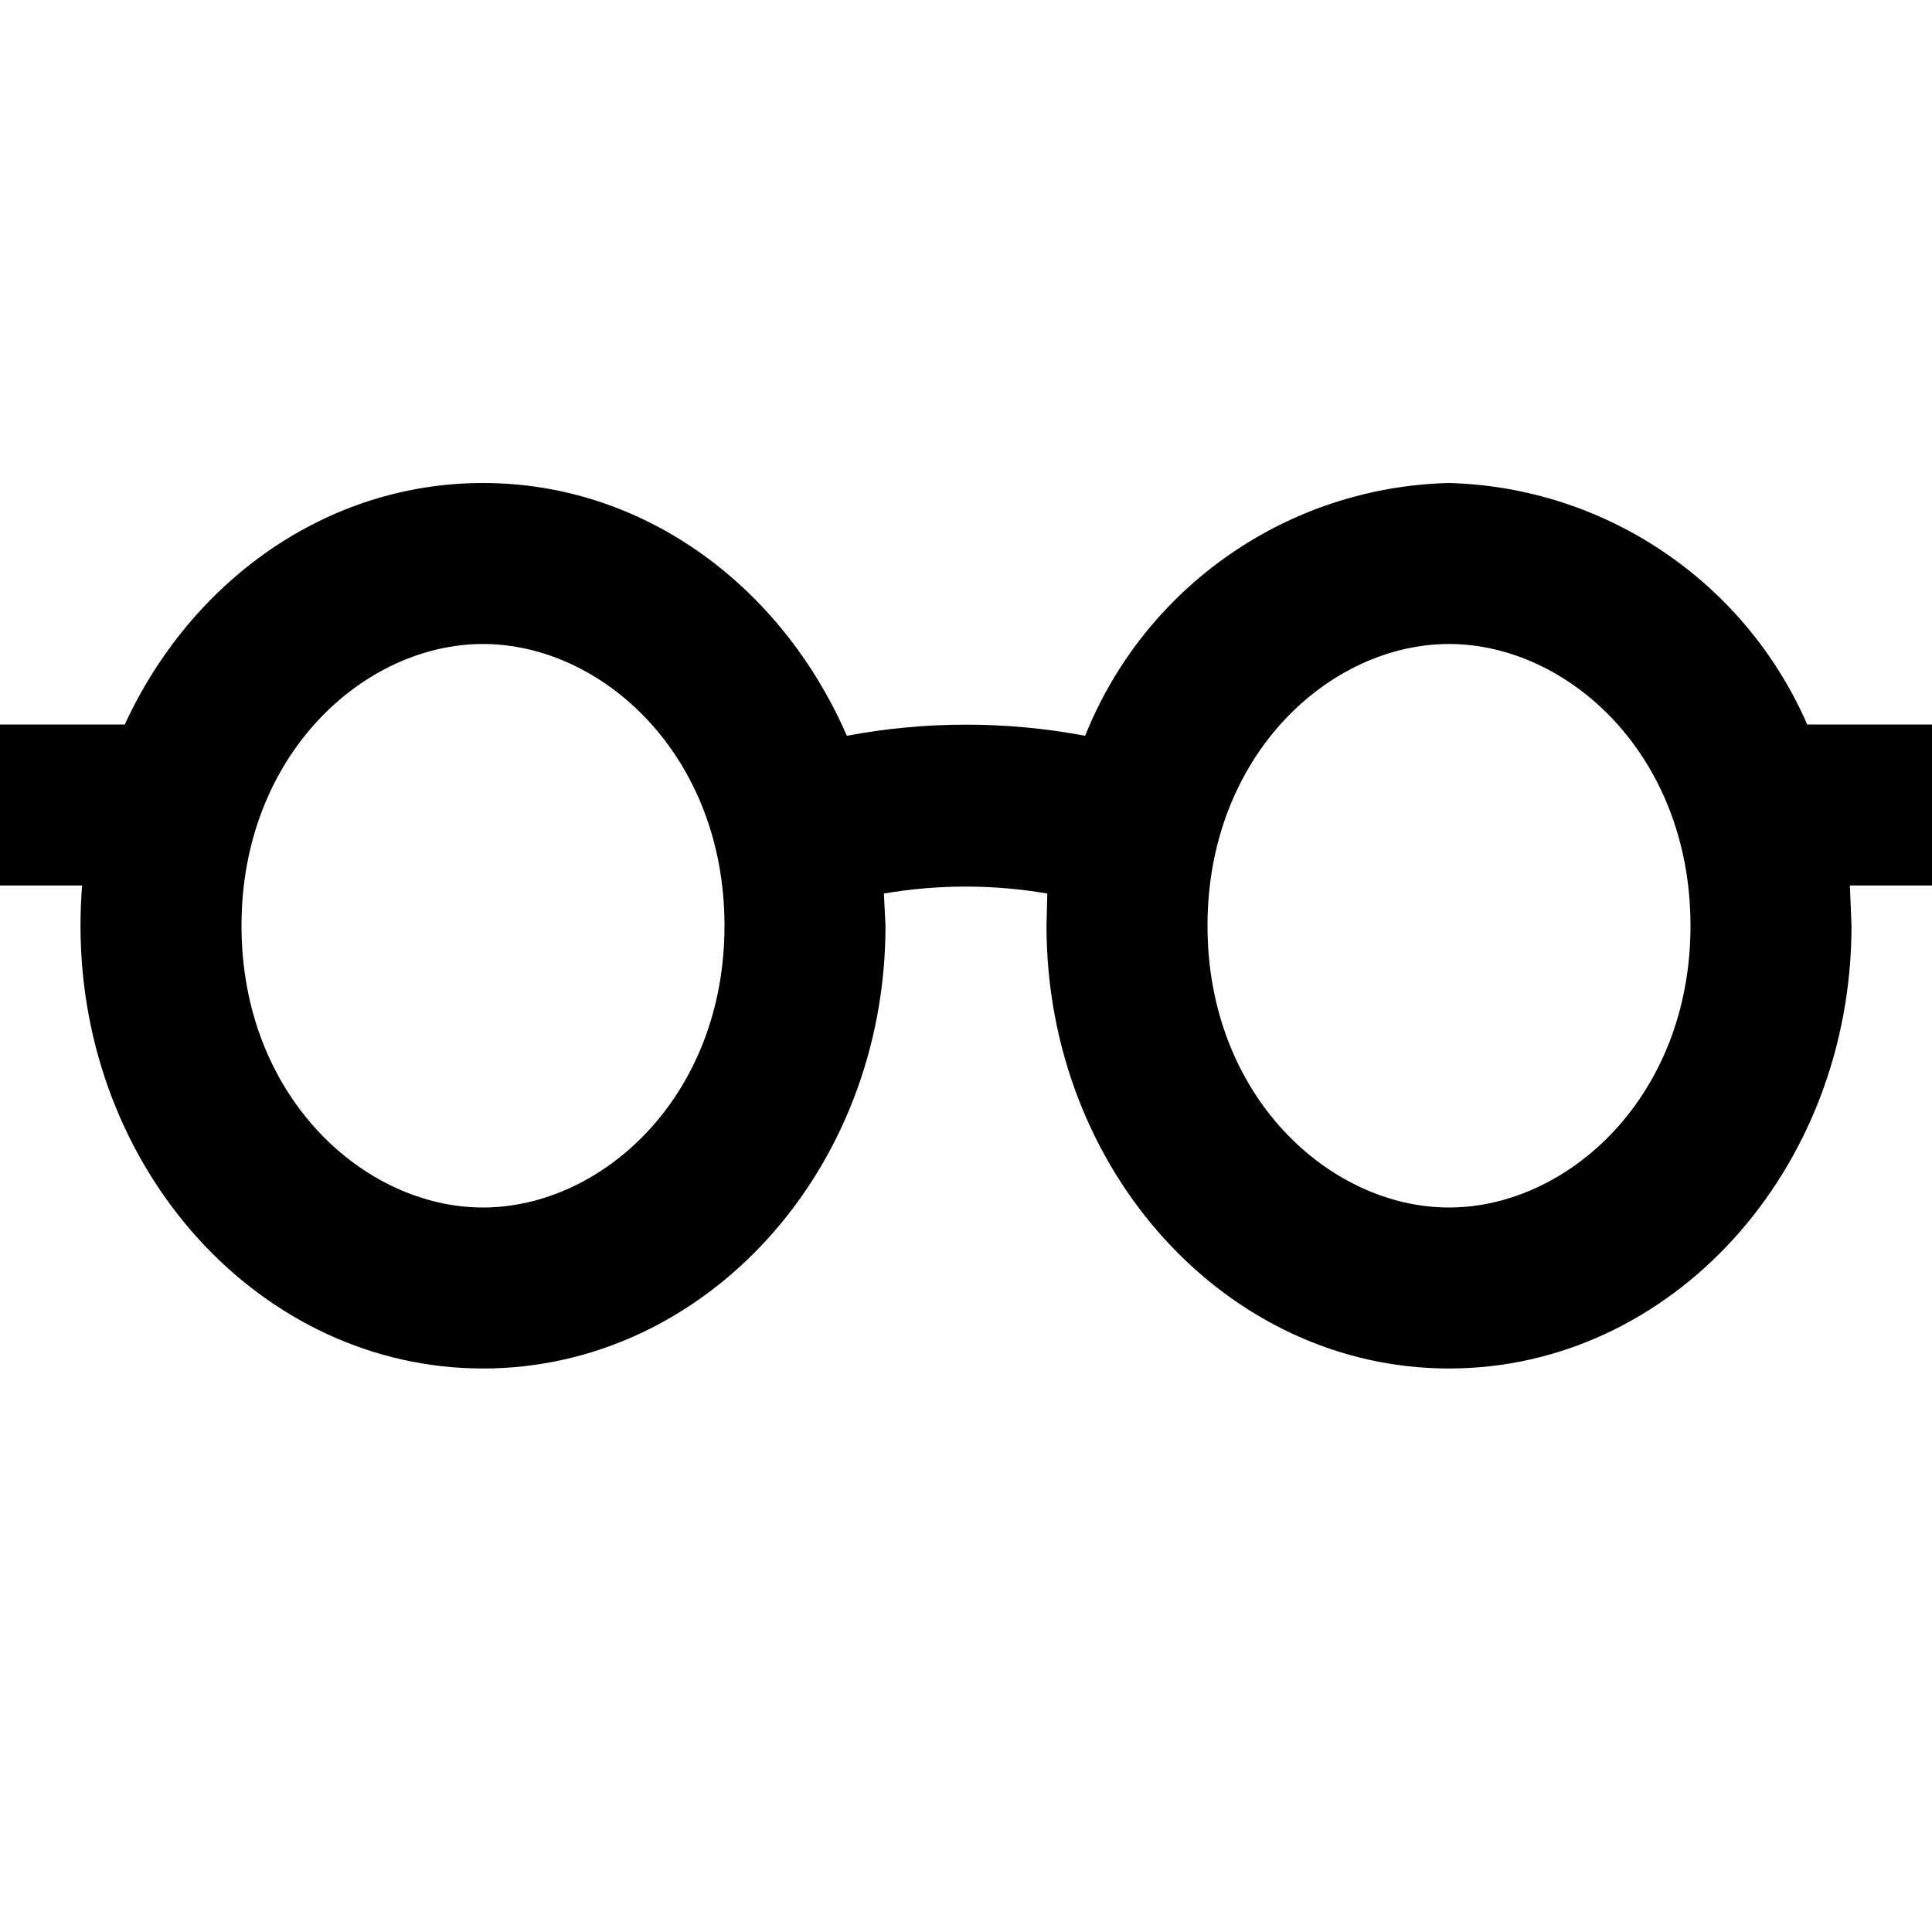
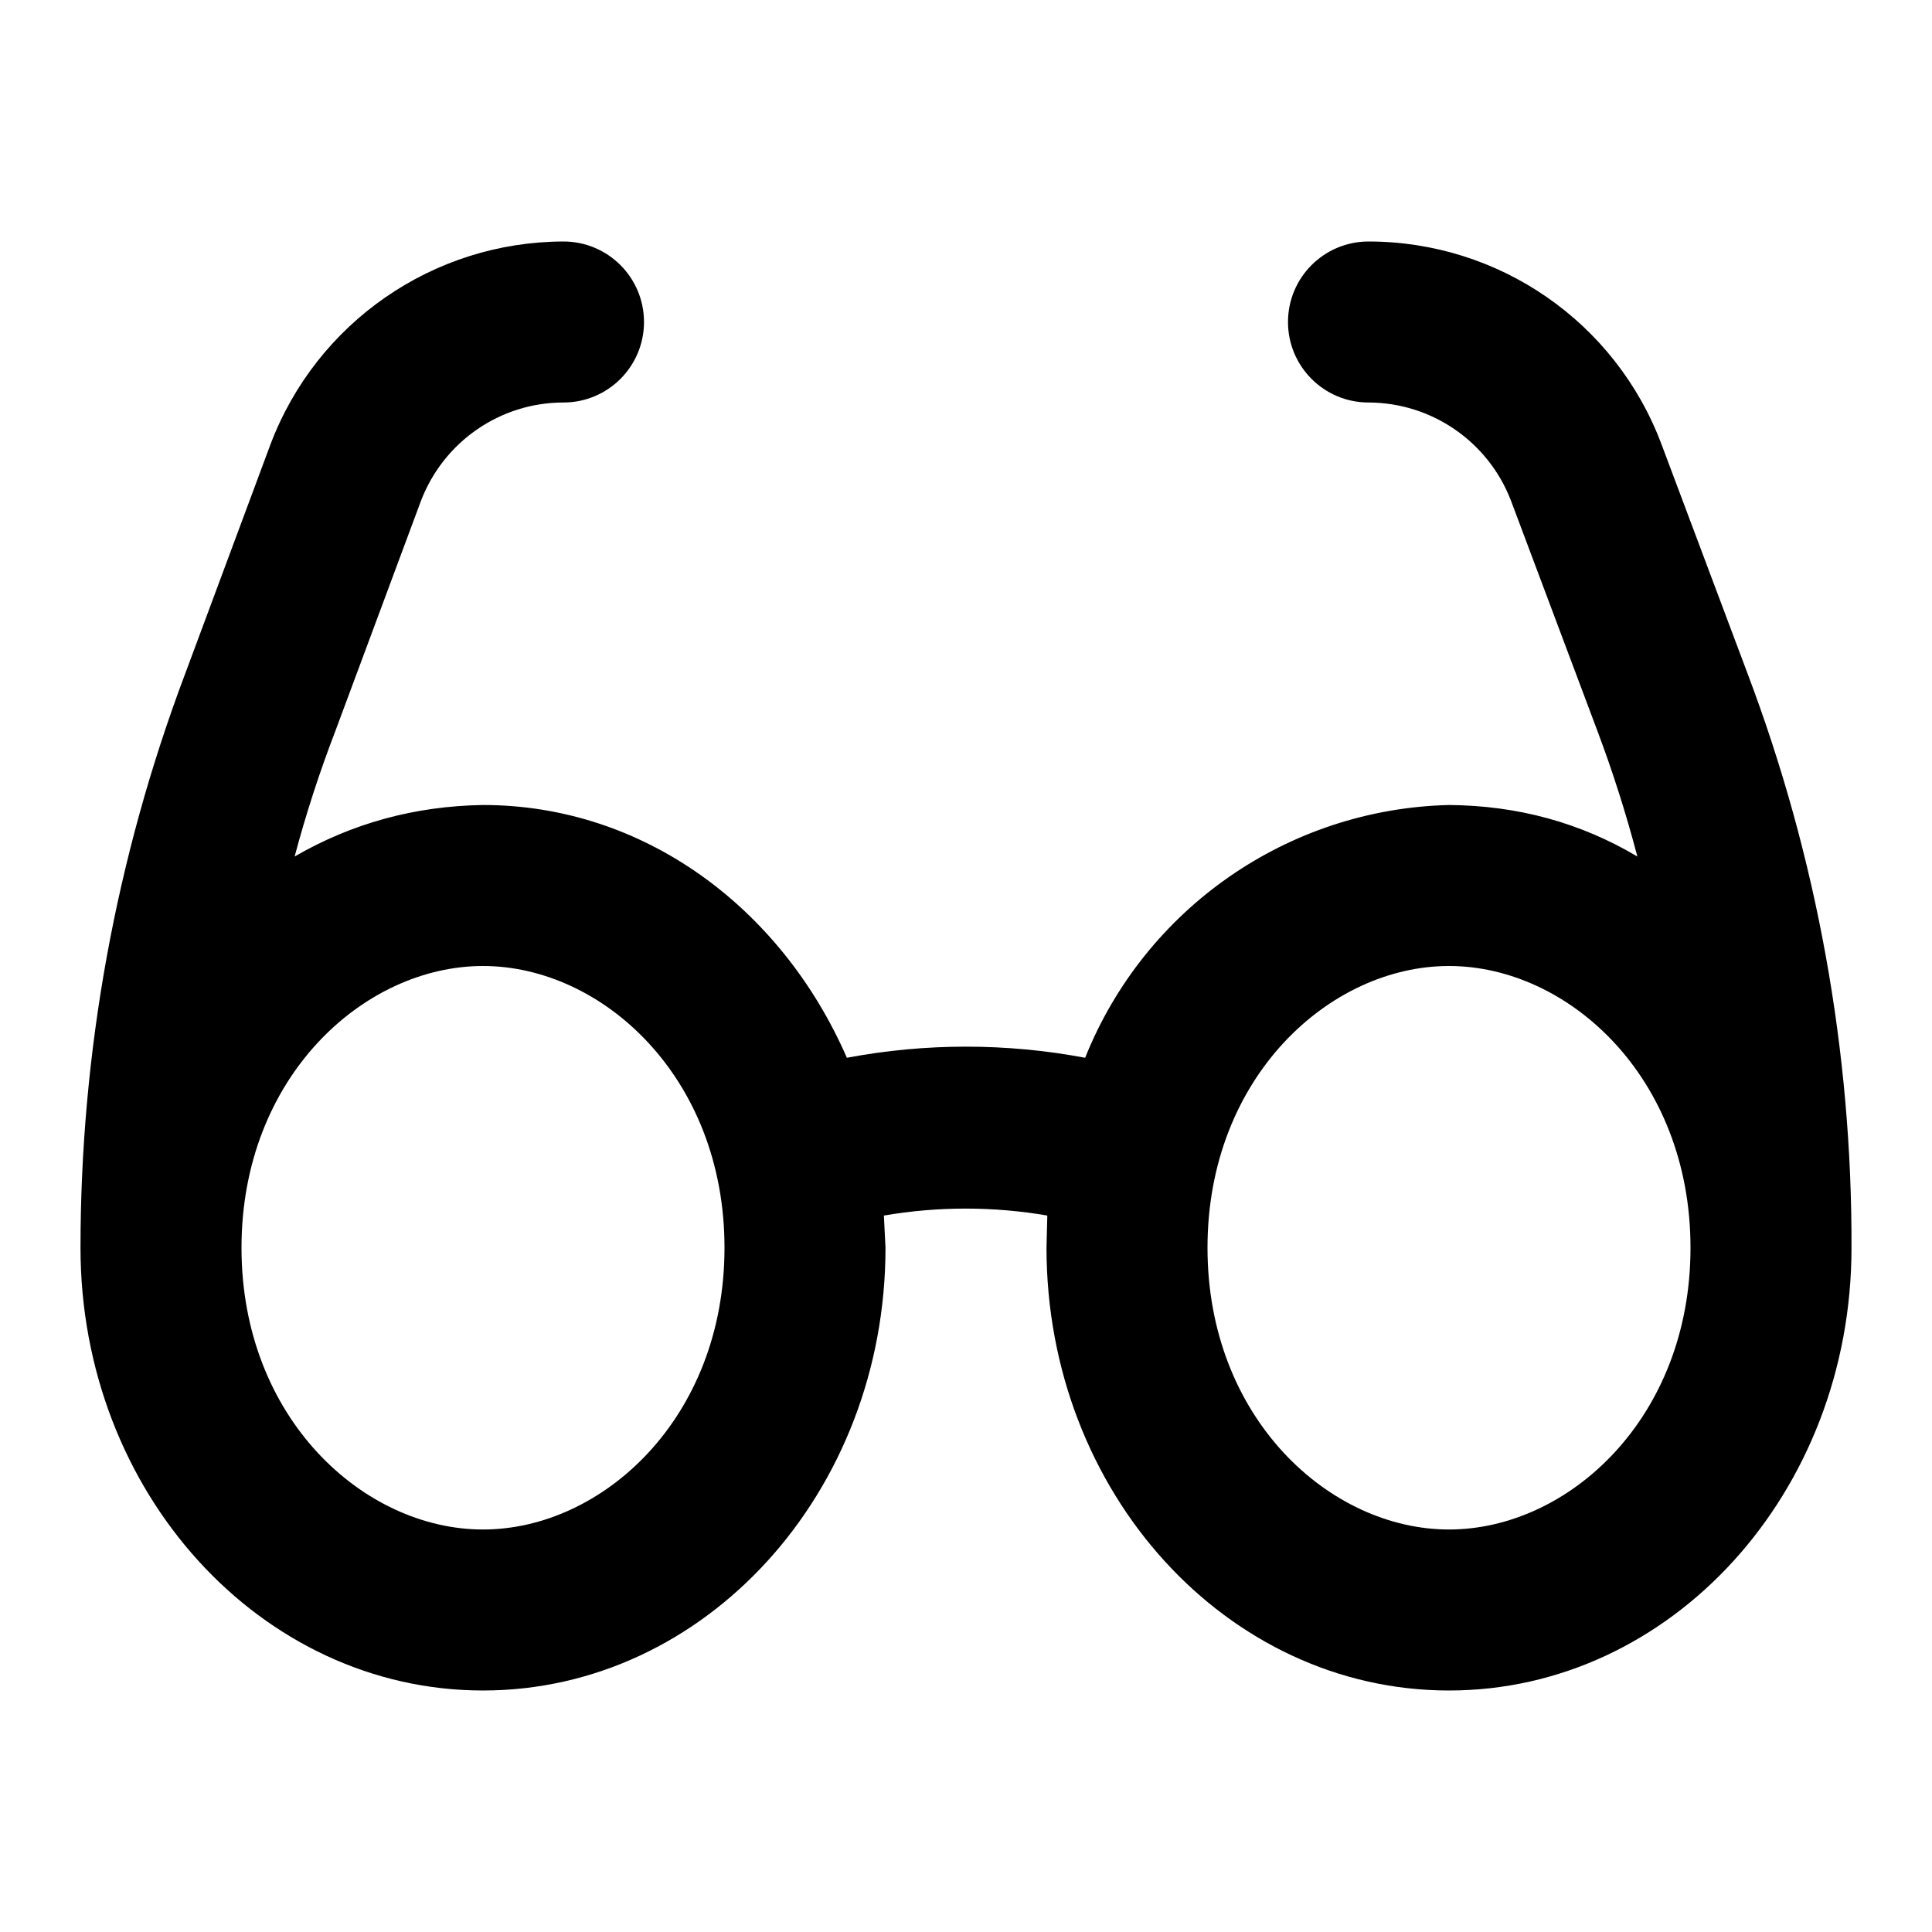
<svg xmlns="http://www.w3.org/2000/svg" viewBox="0 0 24 24">
-   <path fill="currentColor" d="M18 6a5 5 0 0 1 4.45 3H24v2h-1.02l.02.5c0 3.04-2.24 5.5-5 5.5s-5-2.46-5-5.5l.01-.4a6 6 0 0 0-2.03 0l.02.4c0 3.04-2.24 5.5-5 5.5s-5-2.46-5-5.5q0-.26.02-.5H0V9h1.55C2.37 7.22 4.05 6 6 6c2 0 3.71 1.28 4.52 3.14a8 8 0 0 1 2.96 0A5 5 0 0 1 18 6M6 8c-1.48 0-3 1.38-3 3.5S4.52 15 6 15s3-1.38 3-3.5S7.48 8 6 8m12 0c-1.48 0-3 1.38-3 3.5s1.52 3.5 3 3.5 3-1.38 3-3.5S19.48 8 18 8" />
+   <path fill="currentColor" d="M17 3c1.62 0 3.07 1 3.64 2.52l1.07 2.85A20 20 0 0 1 23 15.5c0 3.04-2.24 5.5-5 5.5s-5-2.46-5-5.5l.01-.4a6 6 0 0 0-2.03 0l.02.4c0 3.04-2.24 5.5-5 5.5s-5-2.46-5-5.5c0-2.43.44-4.85 1.3-7.13l1.06-2.85A3.9 3.9 0 0 1 7 3a1 1 0 0 1 0 2c-.79 0-1.49.49-1.77 1.22L4.17 9.07q-.3.78-.51 1.57Q4.73 10.02 6 10c2 0 3.71 1.28 4.52 3.14a8 8 0 0 1 2.96 0A5 5 0 0 1 18 10q1.28.01 2.34.64-.21-.8-.5-1.57l-1.07-2.85A1.9 1.9 0 0 0 17 5a1 1 0 1 1 0-2M6 12c-1.48 0-3 1.38-3 3.5S4.52 19 6 19s3-1.38 3-3.5S7.48 12 6 12m12 0c-1.48 0-3 1.38-3 3.5s1.52 3.5 3 3.5 3-1.38 3-3.5-1.52-3.5-3-3.5" />
</svg>
